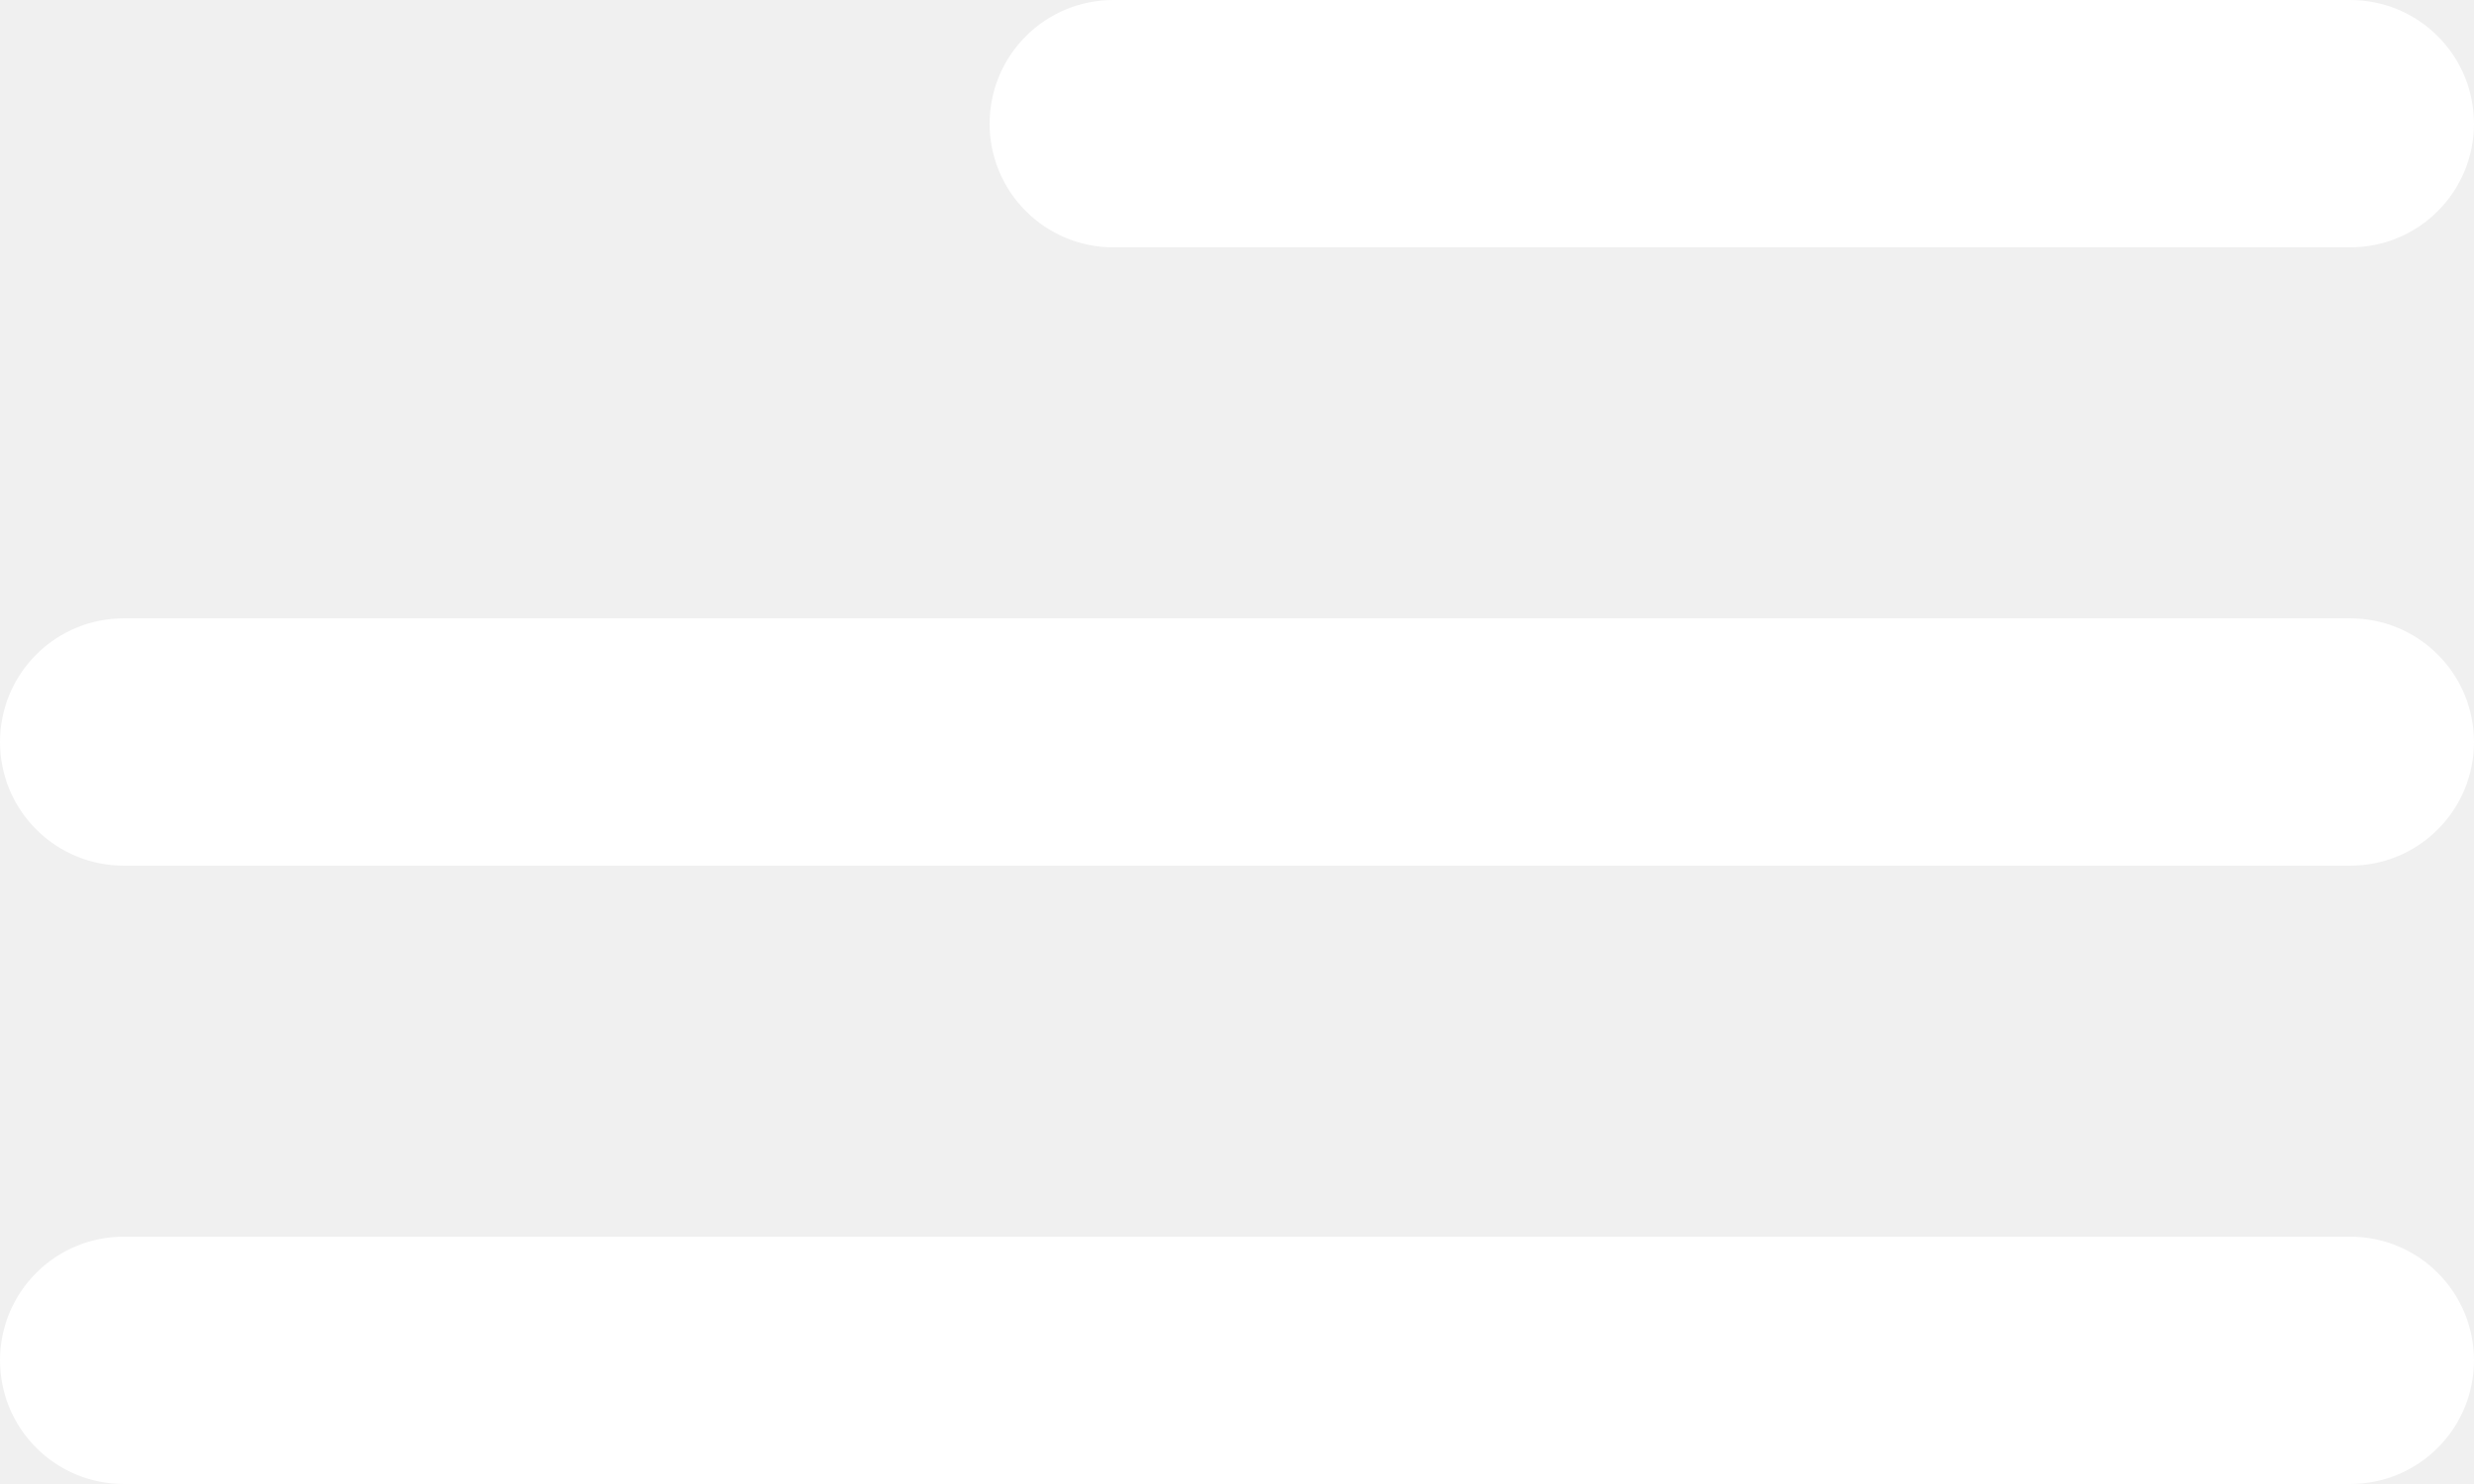
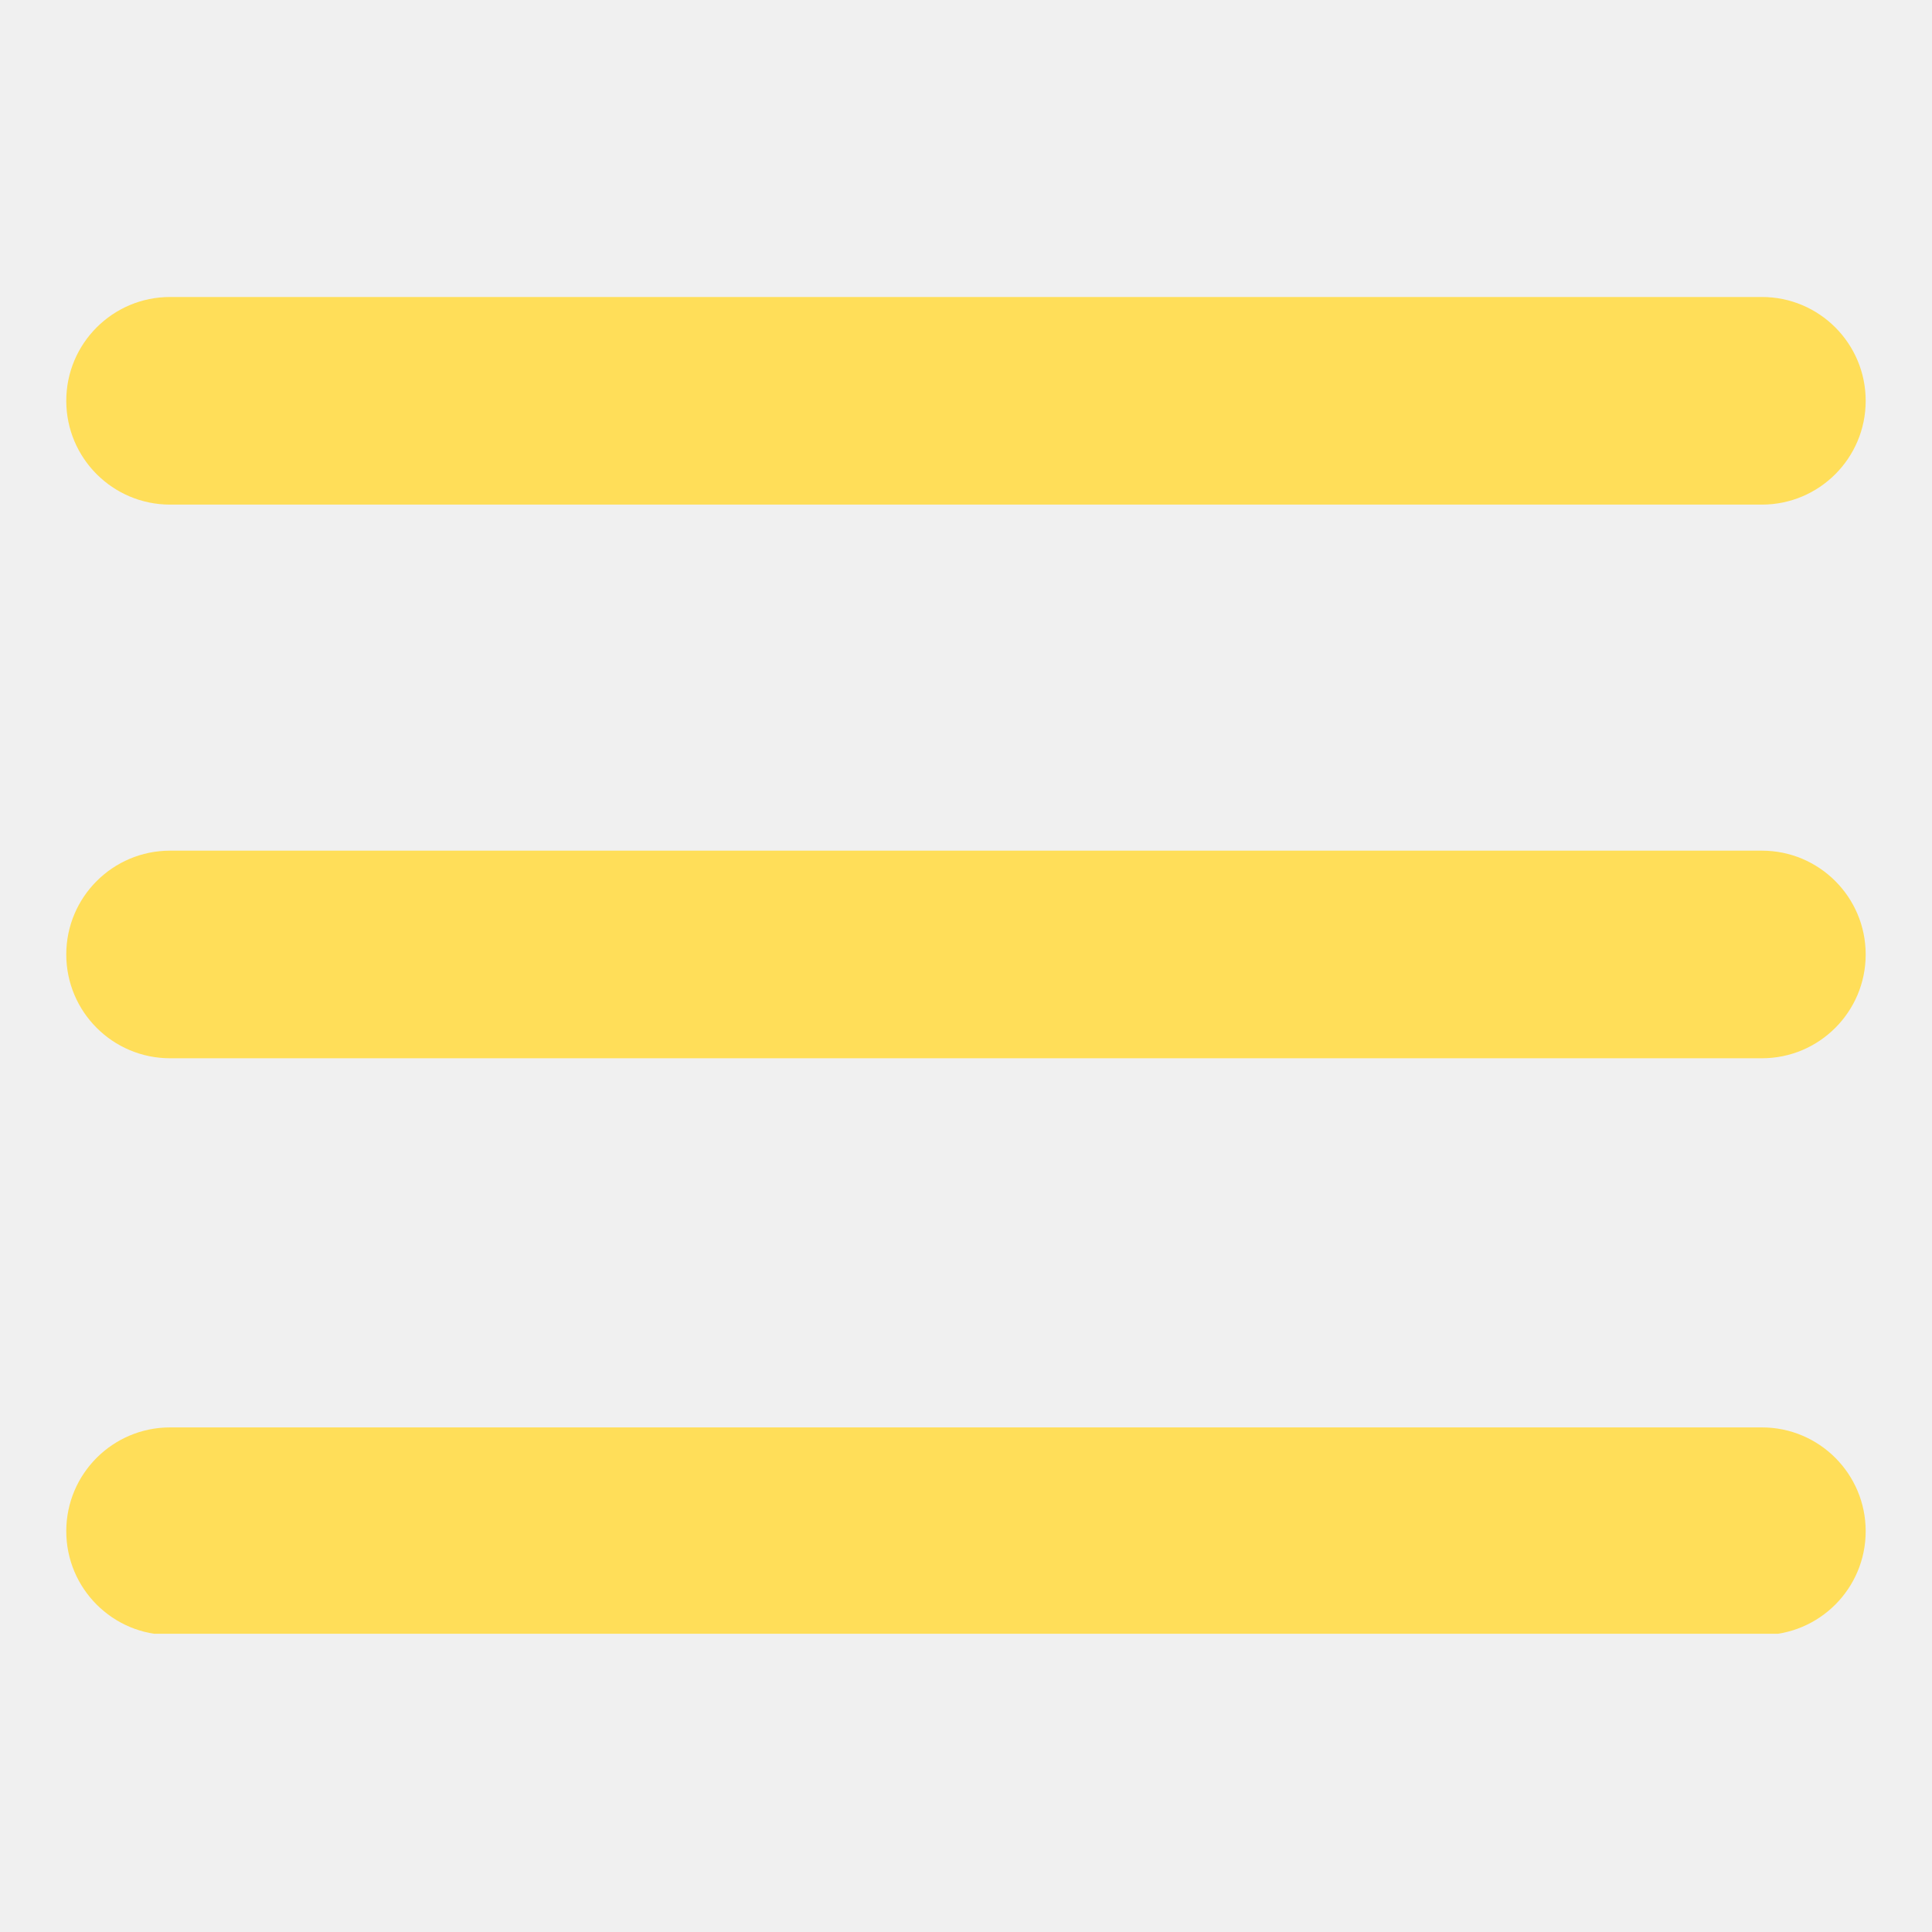
- <svg xmlns="http://www.w3.org/2000/svg" width="20" height="12" viewBox="0 0 20 12" fill="#FFF">
-   <path d="M9 2L19 2C19.265 2 19.52 1.895 19.707 1.707C19.895 1.52 20 1.265 20 1C20 0.735 19.895 0.48 19.707 0.293C19.52 0.105 19.265 0 19 0L9 0C8.735 0 8.48 0.105 8.293 0.293C8.105 0.48 8 0.735 8 1C8 1.265 8.105 1.52 8.293 1.707C8.48 1.895 8.735 2 9 2ZM19 10L1 10C0.735 10 0.48 10.105 0.293 10.293C0.105 10.48 0 10.735 0 11C0 11.265 0.105 11.52 0.293 11.707C0.48 11.895 0.735 12 1 12L19 12C19.265 12 19.52 11.895 19.707 11.707C19.895 11.52 20 11.265 20 11C20 10.735 19.895 10.48 19.707 10.293C19.52 10.105 19.265 10 19 10V10ZM1 7L19 7C19.265 7 19.52 6.895 19.707 6.707C19.895 6.52 20 6.265 20 6C20 5.735 19.895 5.48 19.707 5.293C19.52 5.105 19.265 5 19 5L1 5C0.735 5 0.48 5.105 0.293 5.293C0.105 5.48 0 5.735 0 6C0 6.265 0.105 6.52 0.293 6.707C0.48 6.895 0.735 7 1 7Z" fill="#FFFFFF" />
+ <svg xmlns="http://www.w3.org/2000/svg" width="500" zoomAndPan="magnify" viewBox="0 0 375 375" height="500" preserveAspectRatio="xMidYMid meet" version="1.0">
+   <defs>
+     <clipPath id="579de41d1f">
+       <path d="M 12.863 277 L 362.129 277 L 362.129 317.113 L 12.863 317.113 Z M 12.863 277 " clip-rule="nonzero" />
+     </clipPath>
+     <clipPath id="e28fe8daed">
+       <path d="M 12.863 165 L 362.363 165 L 362.363 206 L 12.863 206 Z M 12.863 165 " clip-rule="nonzero" />
+     </clipPath>
+     <clipPath id="ff4039bca9">
+       <path d="M 12.863 57.613 L 362.363 57.613 L 362.363 98 L 12.863 98 Z M 12.863 57.613 " clip-rule="nonzero" />
+     </clipPath>
+   </defs>
+   <g clip-path="url(#579de41d1f)">
+     <path fill="#ffde59" d="M 33.016 317.355 L 341.98 317.355 C 353.109 317.355 362.129 308.336 362.129 297.207 C 362.129 286.074 353.109 277.059 341.98 277.059 L 33.016 277.059 C 21.887 277.059 12.863 286.074 12.863 297.207 C 12.863 308.336 21.887 317.355 33.016 317.355 " fill-opacity="1" fill-rule="nonzero" />
+   </g>
+   <g clip-path="url(#e28fe8daed)">
+     <path fill="#ffde59" d="M 33.016 205.41 L 341.98 205.41 C 353.109 205.41 362.129 196.391 362.129 185.262 C 362.129 174.129 353.109 165.113 341.98 165.113 L 33.016 165.113 C 21.887 165.113 12.863 174.129 12.863 185.262 C 12.863 196.391 21.887 205.41 33.016 205.41 " fill-opacity="1" fill-rule="nonzero" />
+   </g>
+   <g clip-path="url(#ff4039bca9)">
+     <path fill="#ffde59" d="M 12.863 77.797 C 12.863 88.922 21.887 97.945 33.016 97.945 L 341.98 97.945 C 353.109 97.945 362.129 88.922 362.129 77.797 C 362.129 66.664 353.109 57.645 341.98 57.645 L 33.016 57.645 C 21.887 57.645 12.863 66.664 12.863 77.797 " fill-opacity="1" fill-rule="nonzero" />
+   </g>
</svg>
